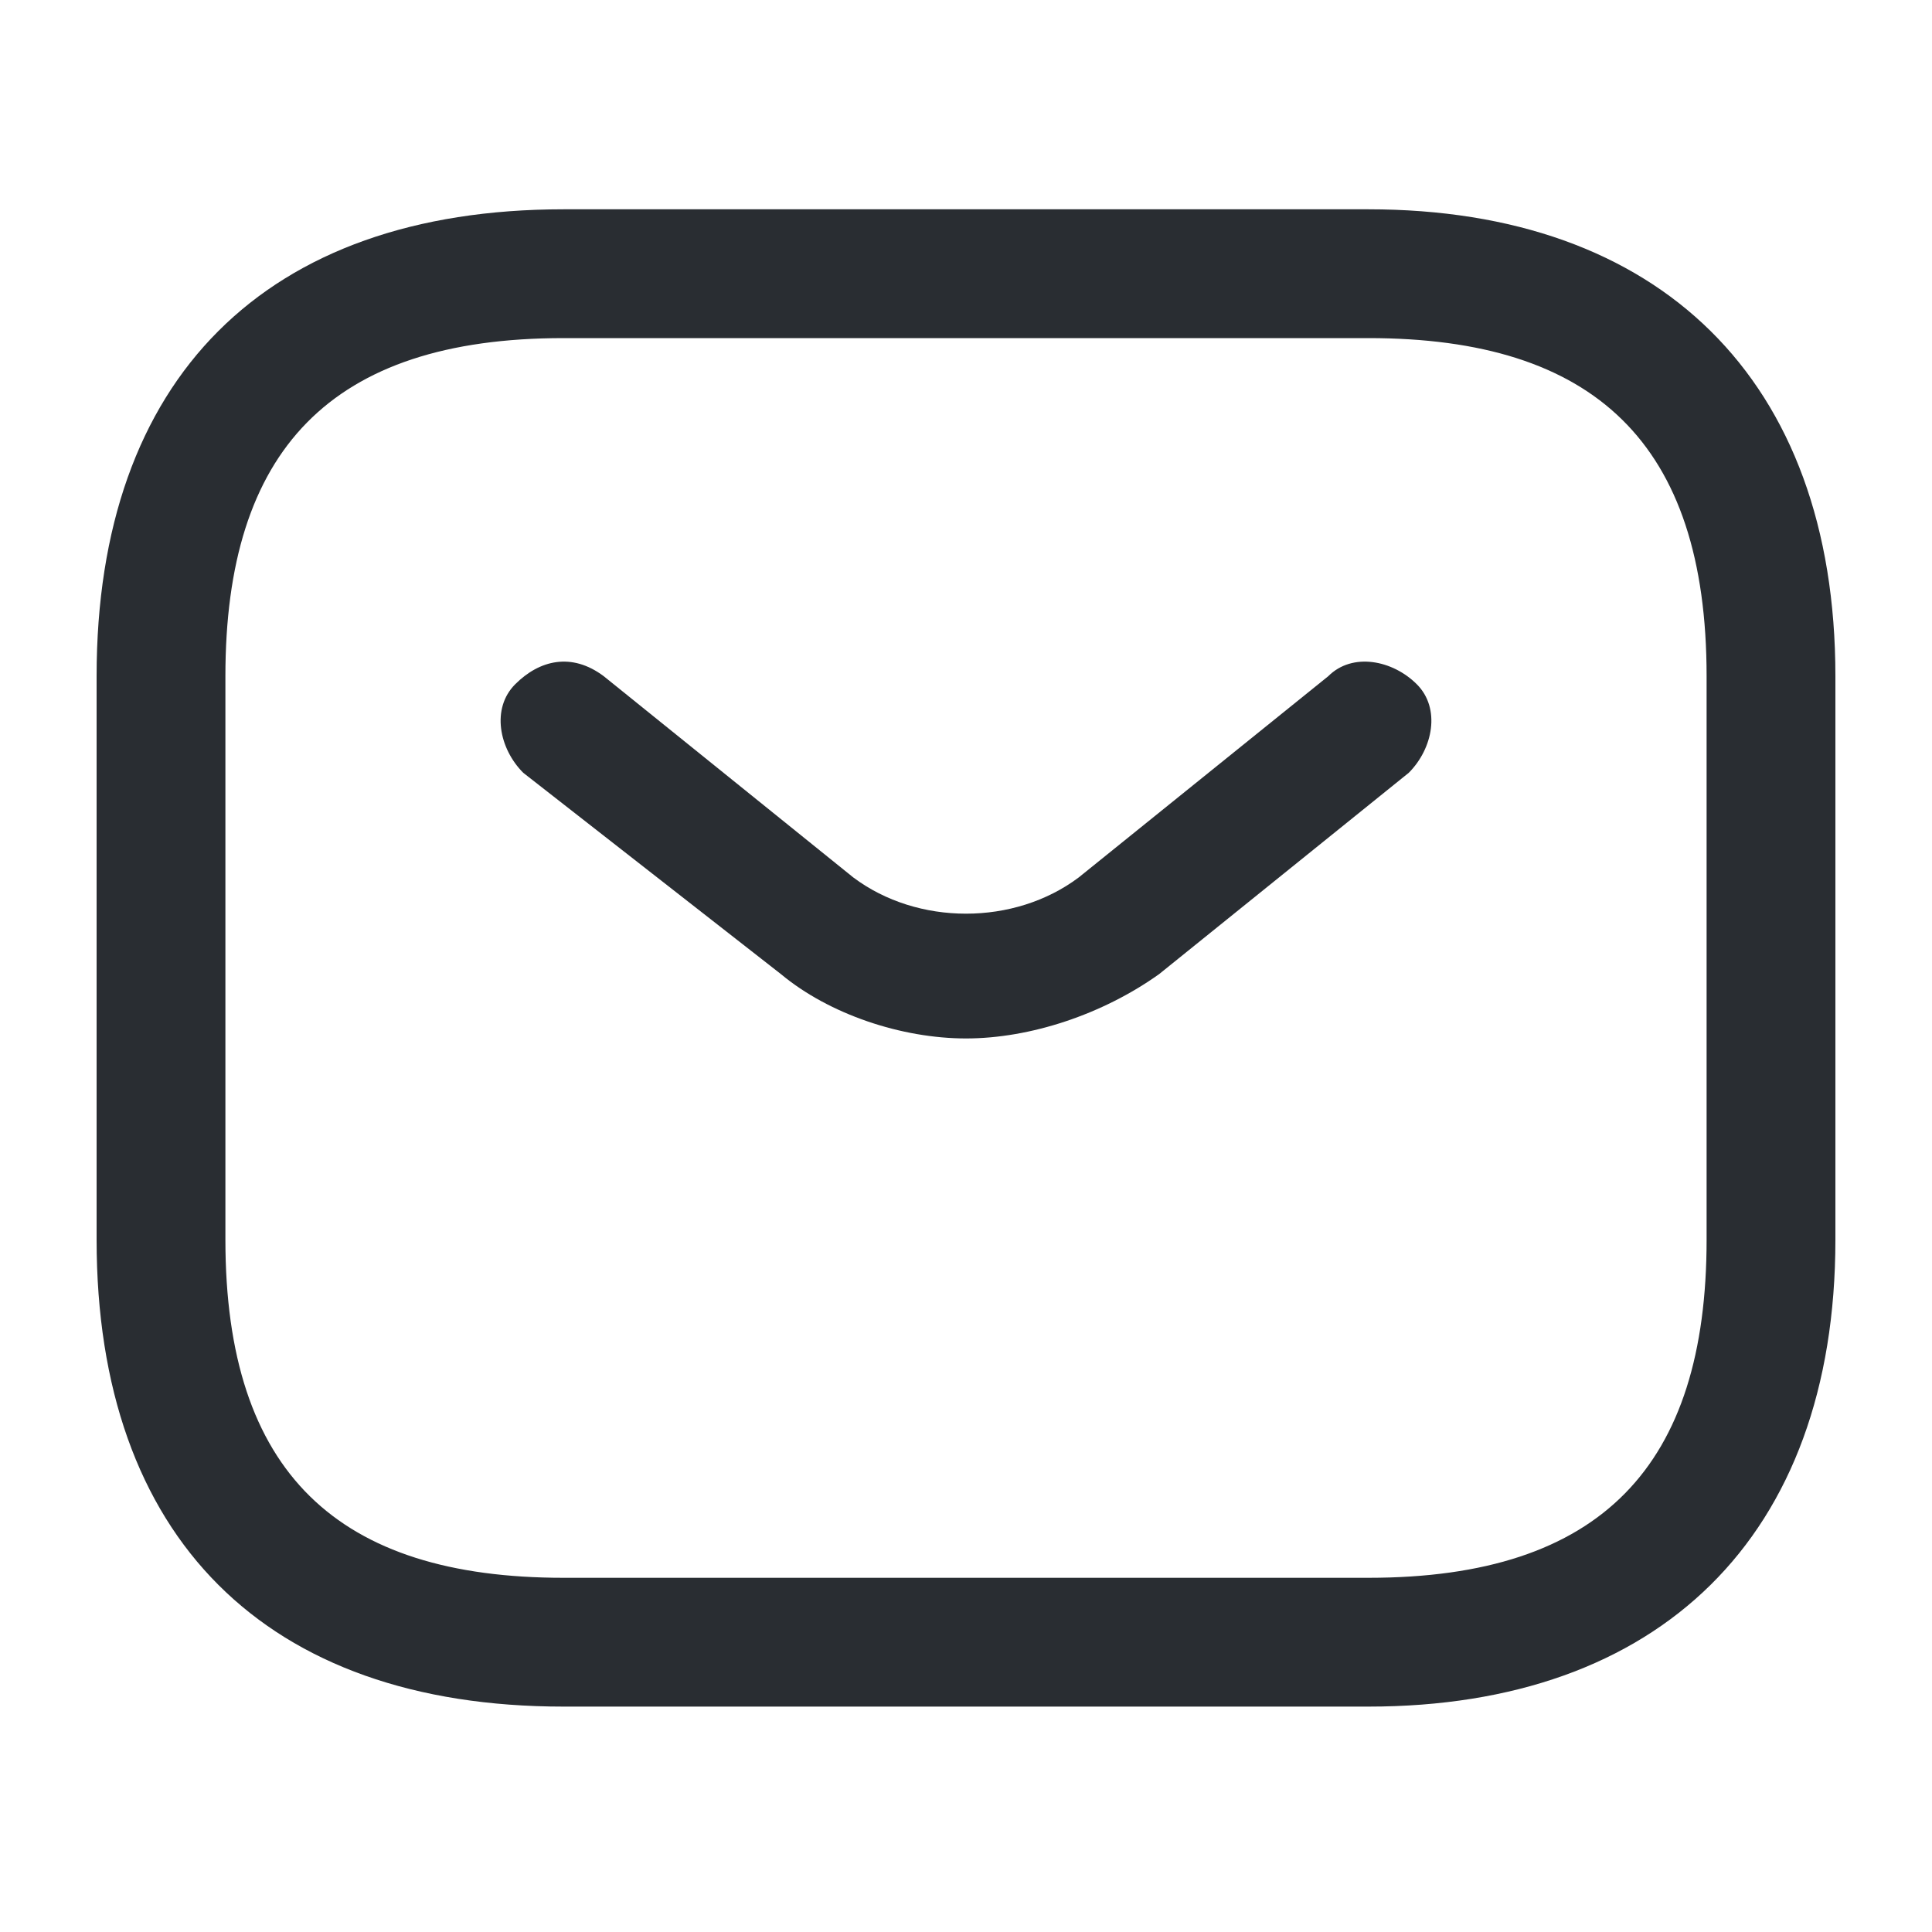
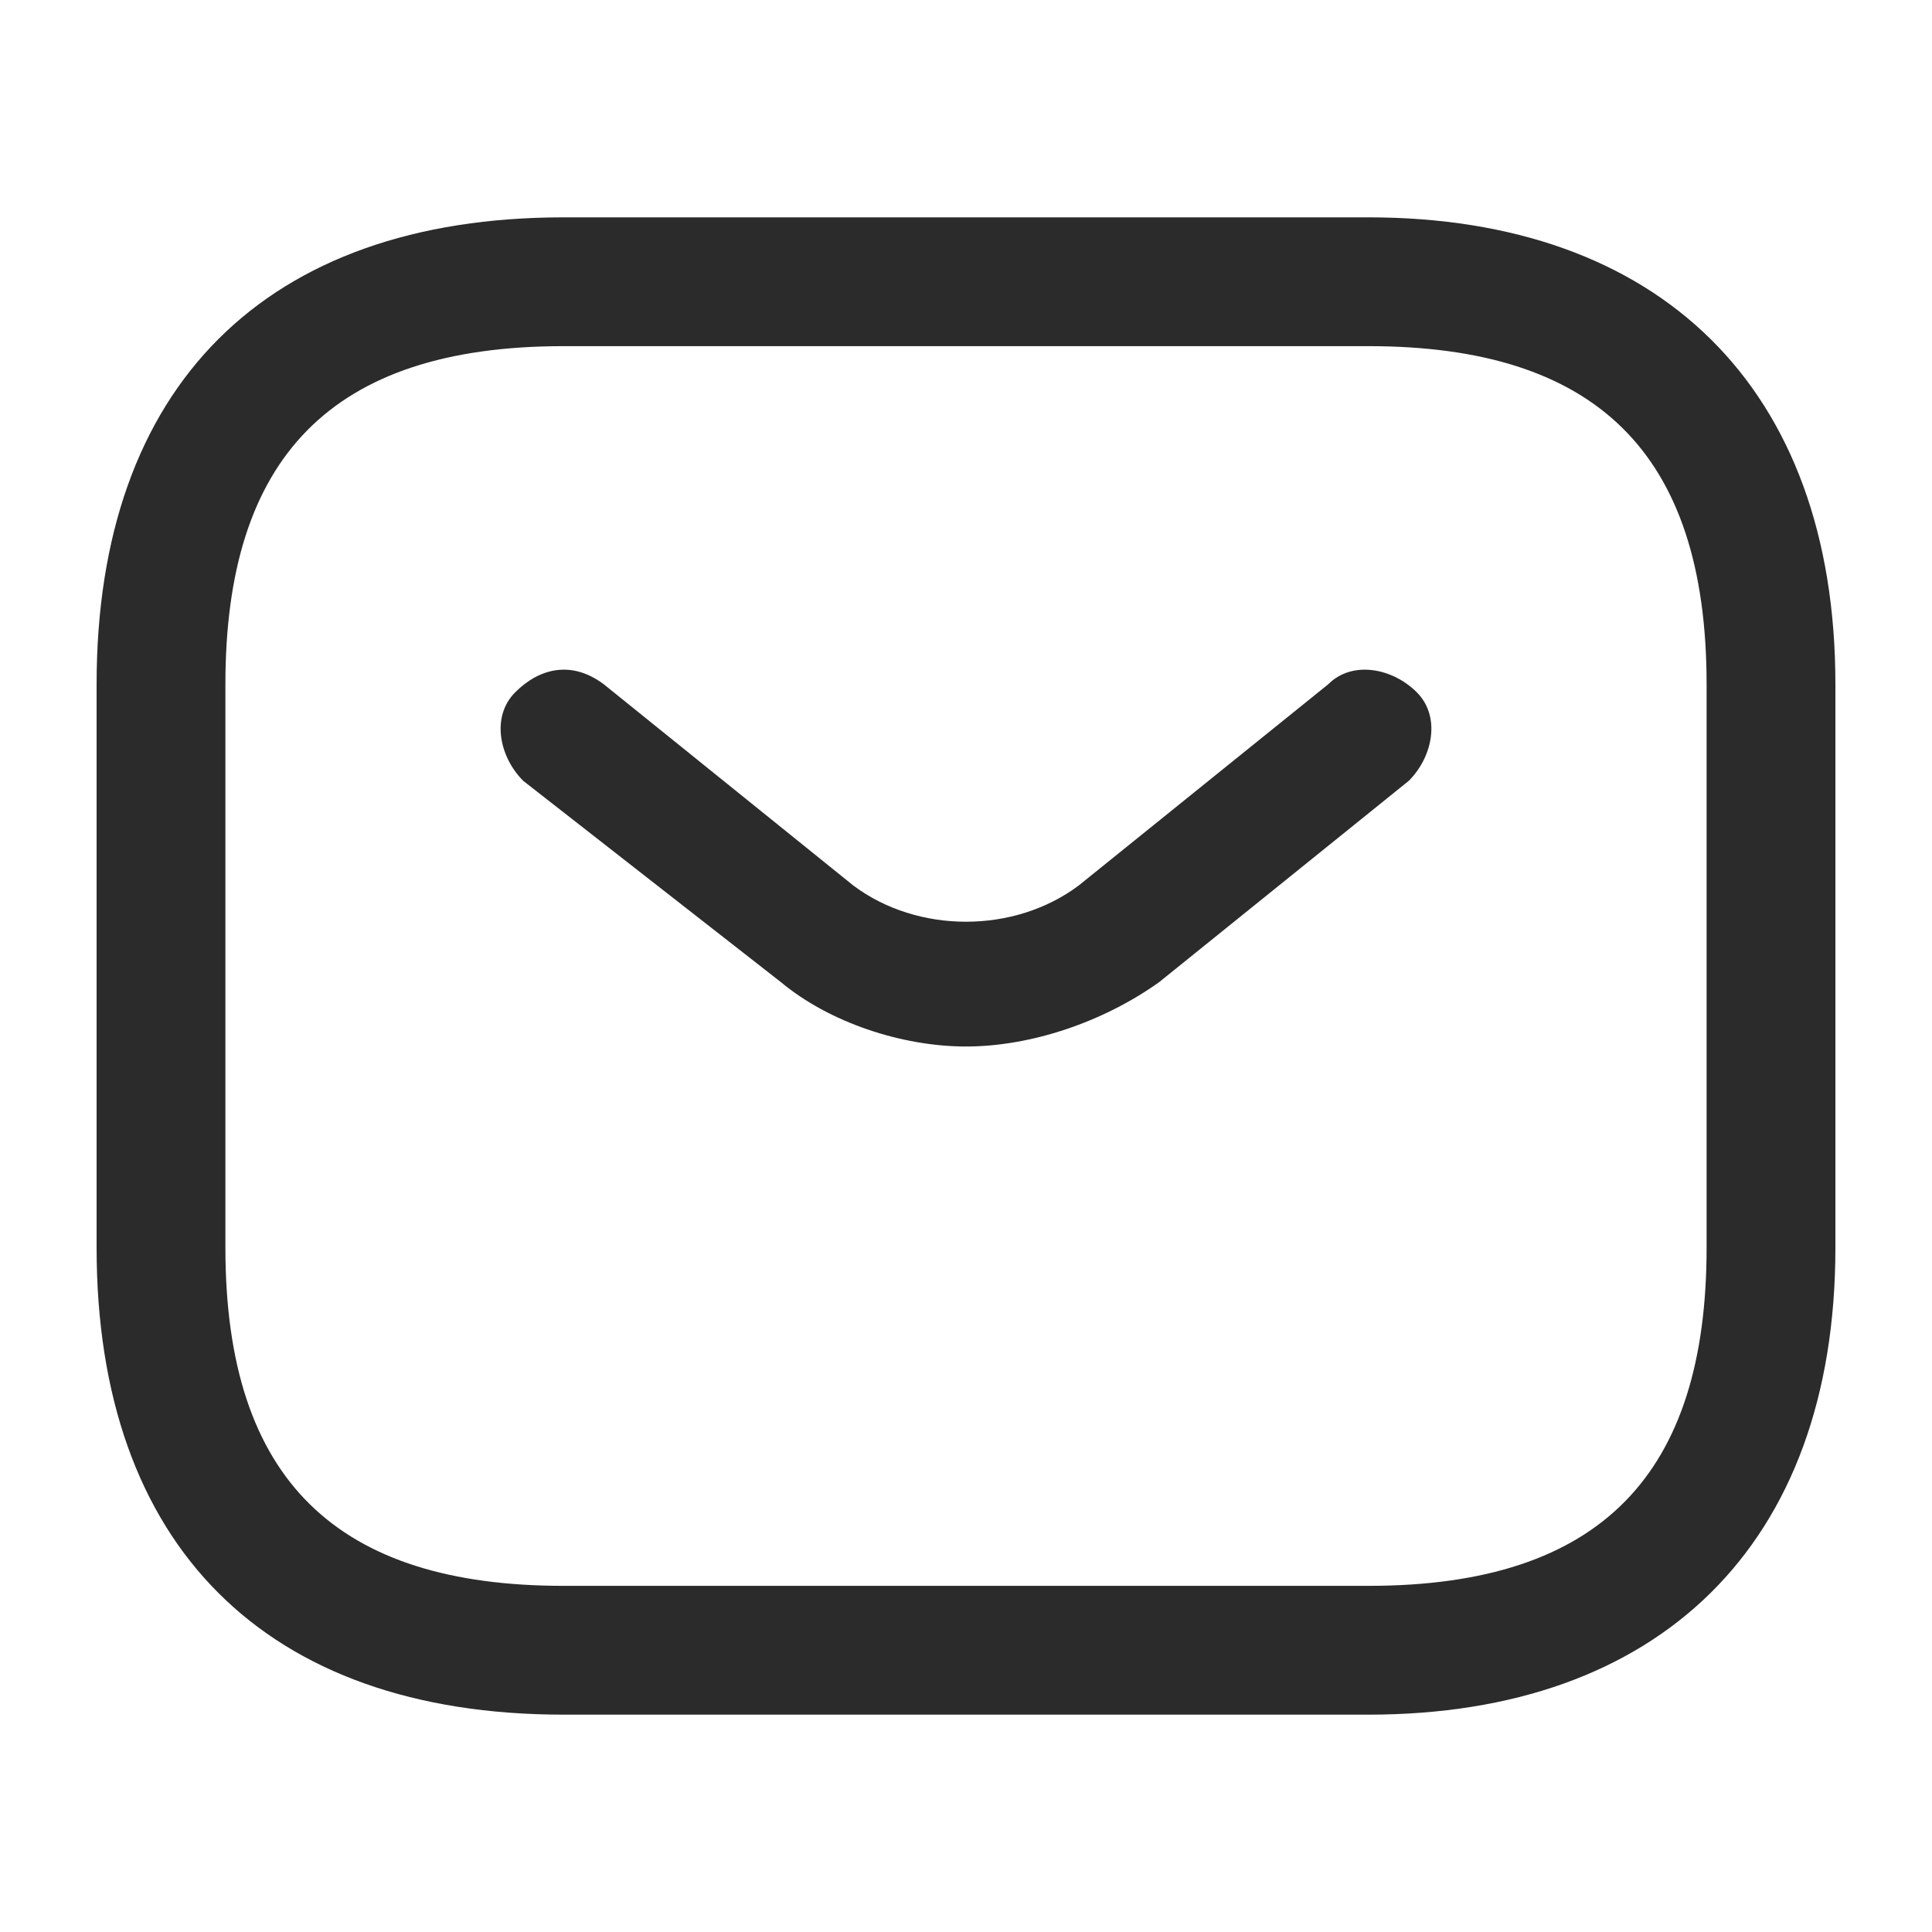
<svg xmlns="http://www.w3.org/2000/svg" version="1.1" id="Layer_1" x="0px" y="0px" viewBox="0 0 24 24" style="enable-background:new 0 0 24 24;" xml:space="preserve">
  <style type="text/css">
- 	.st0{fill:#292D32;}
+ 	.st0{fill:#2B2B2B;}
</style>
-   <path class="st0" d="M17,21.2H7c-3.7,0-5.8-2.1-5.8-5.8v-7c0-3.7,2.1-5.8,5.8-5.8h10c3.6,0,5.8,2.1,5.8,5.8v7  C22.8,19.1,20.6,21.2,17,21.2z M7,4.2c-2.9,0-4.2,1.4-4.2,4.2v7c0,2.9,1.4,4.2,4.2,4.2h10c2.9,0,4.2-1.4,4.2-4.2v-7  c0-2.9-1.4-4.2-4.2-4.2H7z" />
-   <path class="st0" d="M12,12.9c-0.8,0-1.7-0.3-2.3-0.8L6.5,9.6C6.2,9.3,6.1,8.8,6.4,8.5c0.3-0.3,0.7-0.4,1.1-0.1l3.1,2.5  c0.8,0.6,2,0.6,2.8,0l3.1-2.5c0.3-0.3,0.8-0.2,1.1,0.1c0.3,0.3,0.2,0.8-0.1,1.1l-3.1,2.5C13.7,12.6,12.8,12.9,12,12.9z" />
+   <g>
+     <path class="st0" d="M17,21.3H7c-3.7,0-5.8-2.1-5.8-5.8v-7c0-3.7,2.1-5.8,5.8-5.8h10c3.6,0,5.8,2.1,5.8,5.8v7   C22.8,19.2,20.6,21.3,17,21.3z M7,4.3c-2.9,0-4.2,1.4-4.2,4.2v7c0,2.9,1.4,4.2,4.2,4.2h10c2.9,0,4.2-1.4,4.2-4.2v-7   c0-2.9-1.4-4.2-4.2-4.2C17,4.3,7,4.3,7,4.3z" />
+     <path class="st0" d="M12,13c-0.8,0-1.7-0.3-2.3-0.8L6.5,9.7C6.2,9.4,6.1,8.9,6.4,8.6s0.7-0.4,1.1-0.1l3.1,2.5c0.8,0.6,2,0.6,2.8,0   l3.1-2.5c0.3-0.3,0.8-0.2,1.1,0.1c0.3,0.3,0.2,0.8-0.1,1.1l-3.1,2.5C13.7,12.7,12.8,13,12,13z" />
+   </g>
</svg>
